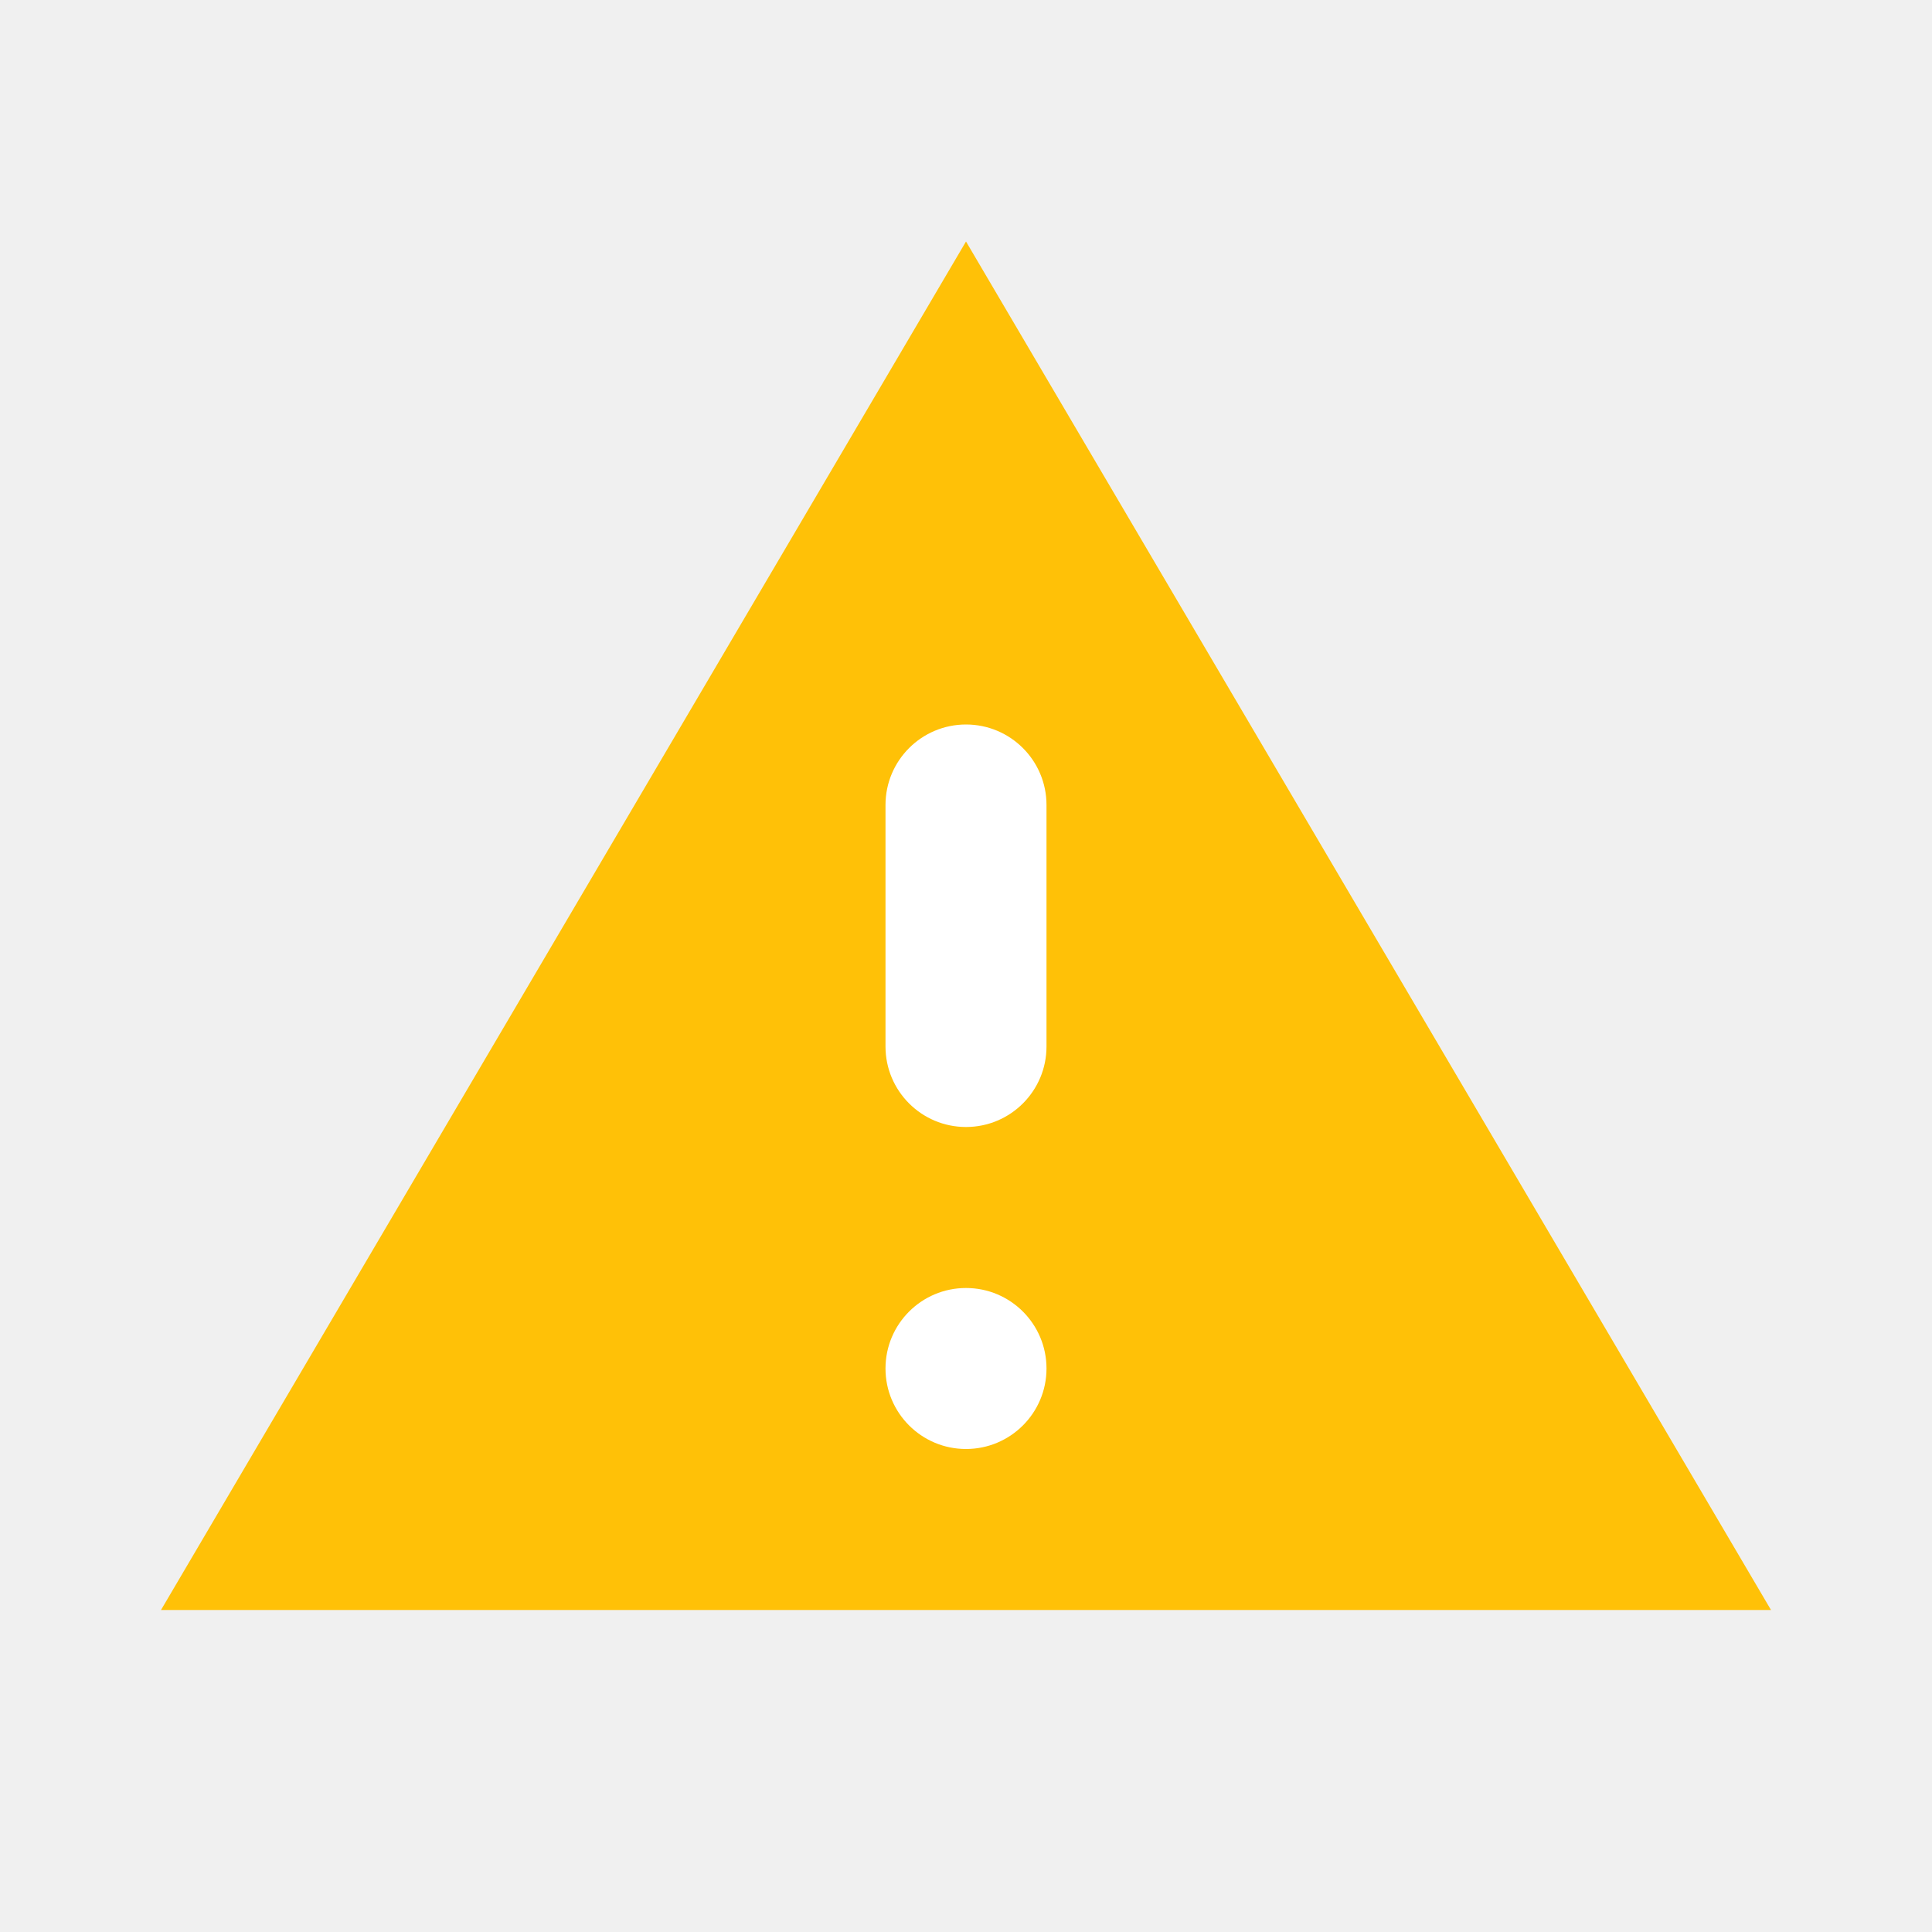
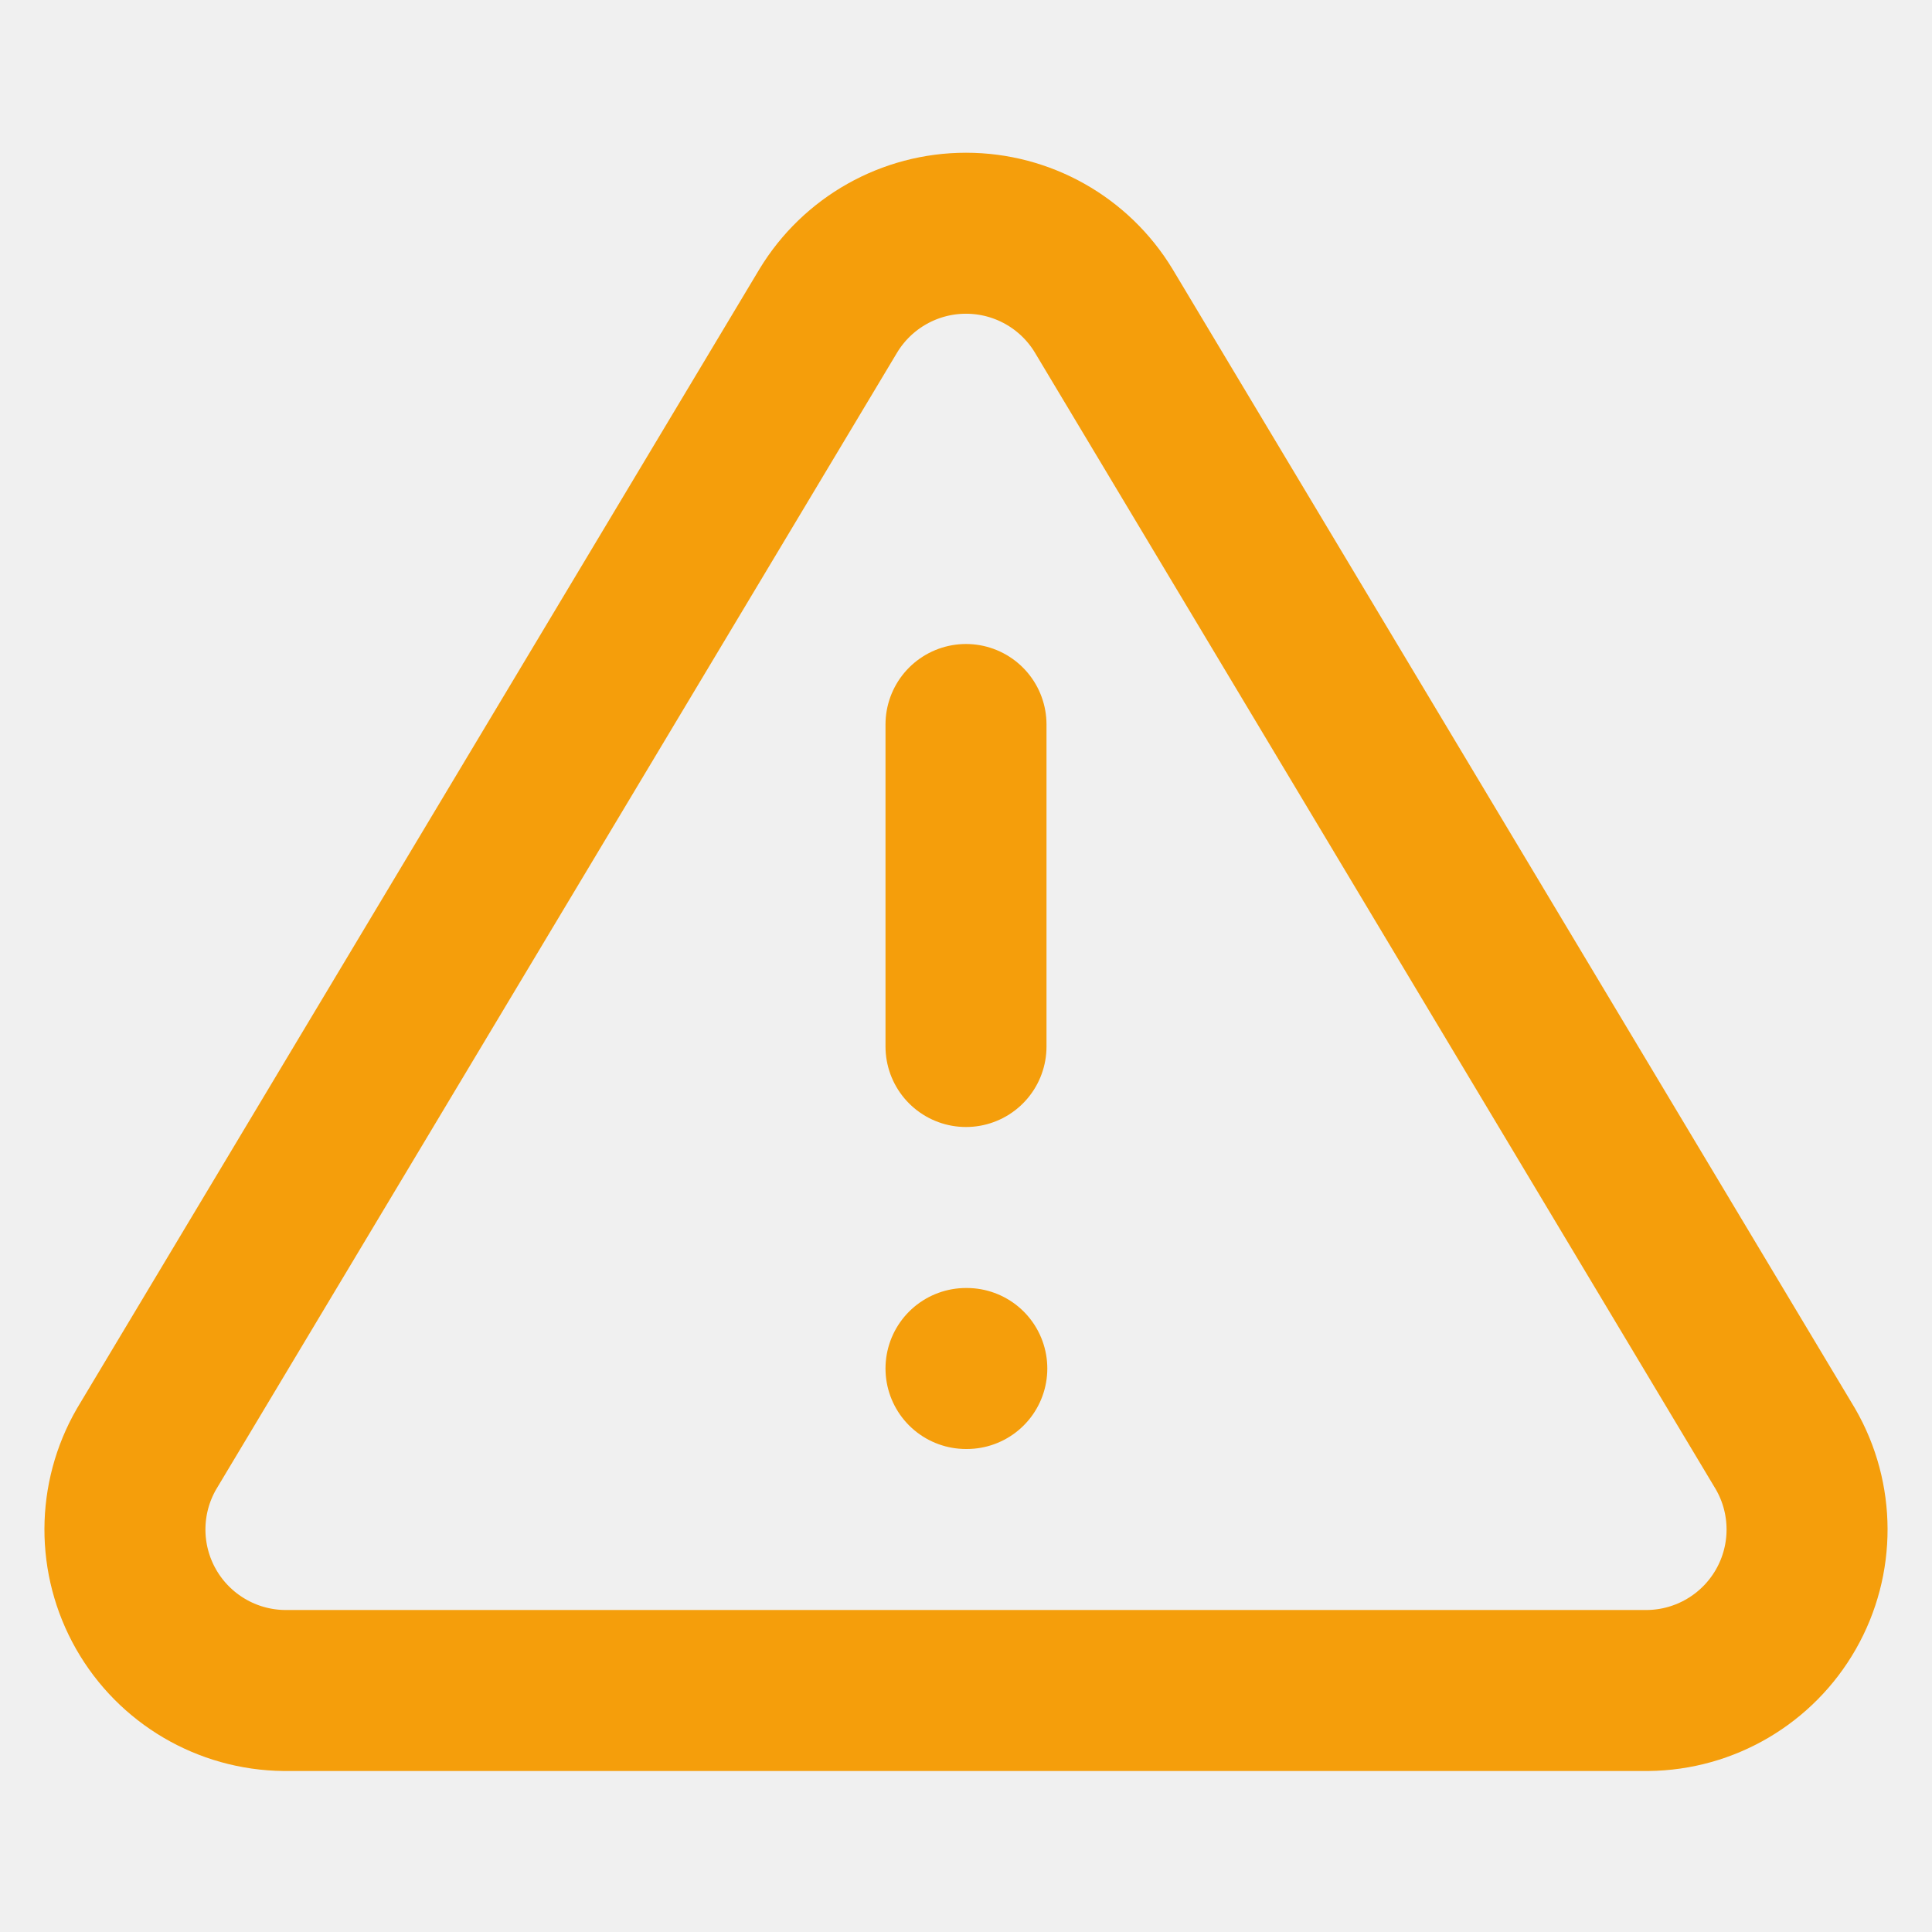
- <svg xmlns="http://www.w3.org/2000/svg" width="24" height="24" viewBox="0 0 24 24" fill="none">
-   <polygon points="12,3 22,20 2,20" fill="#FFC107" />
-   <rect x="11" y="9" width="2" height="5" rx="1" fill="#fff" />
-   <rect x="11" y="16" width="2" height="2" rx="1" fill="#fff" />
+ <svg xmlns="http://www.w3.org/2000/svg" viewBox="0 0 24 24" width="24" height="24" fill="none" stroke="#F59E0B" stroke-width="2" stroke-linecap="round" stroke-linejoin="round">
+   <path d="M10.29 3.86 1.82 18a2 2 0 0 0 1.71 3h16.94a2 2 0 0 0 1.71-3L13.71 3.86a2 2 0 0 0-3.42 0M12 9v4m0 4h.01" />
</svg>
